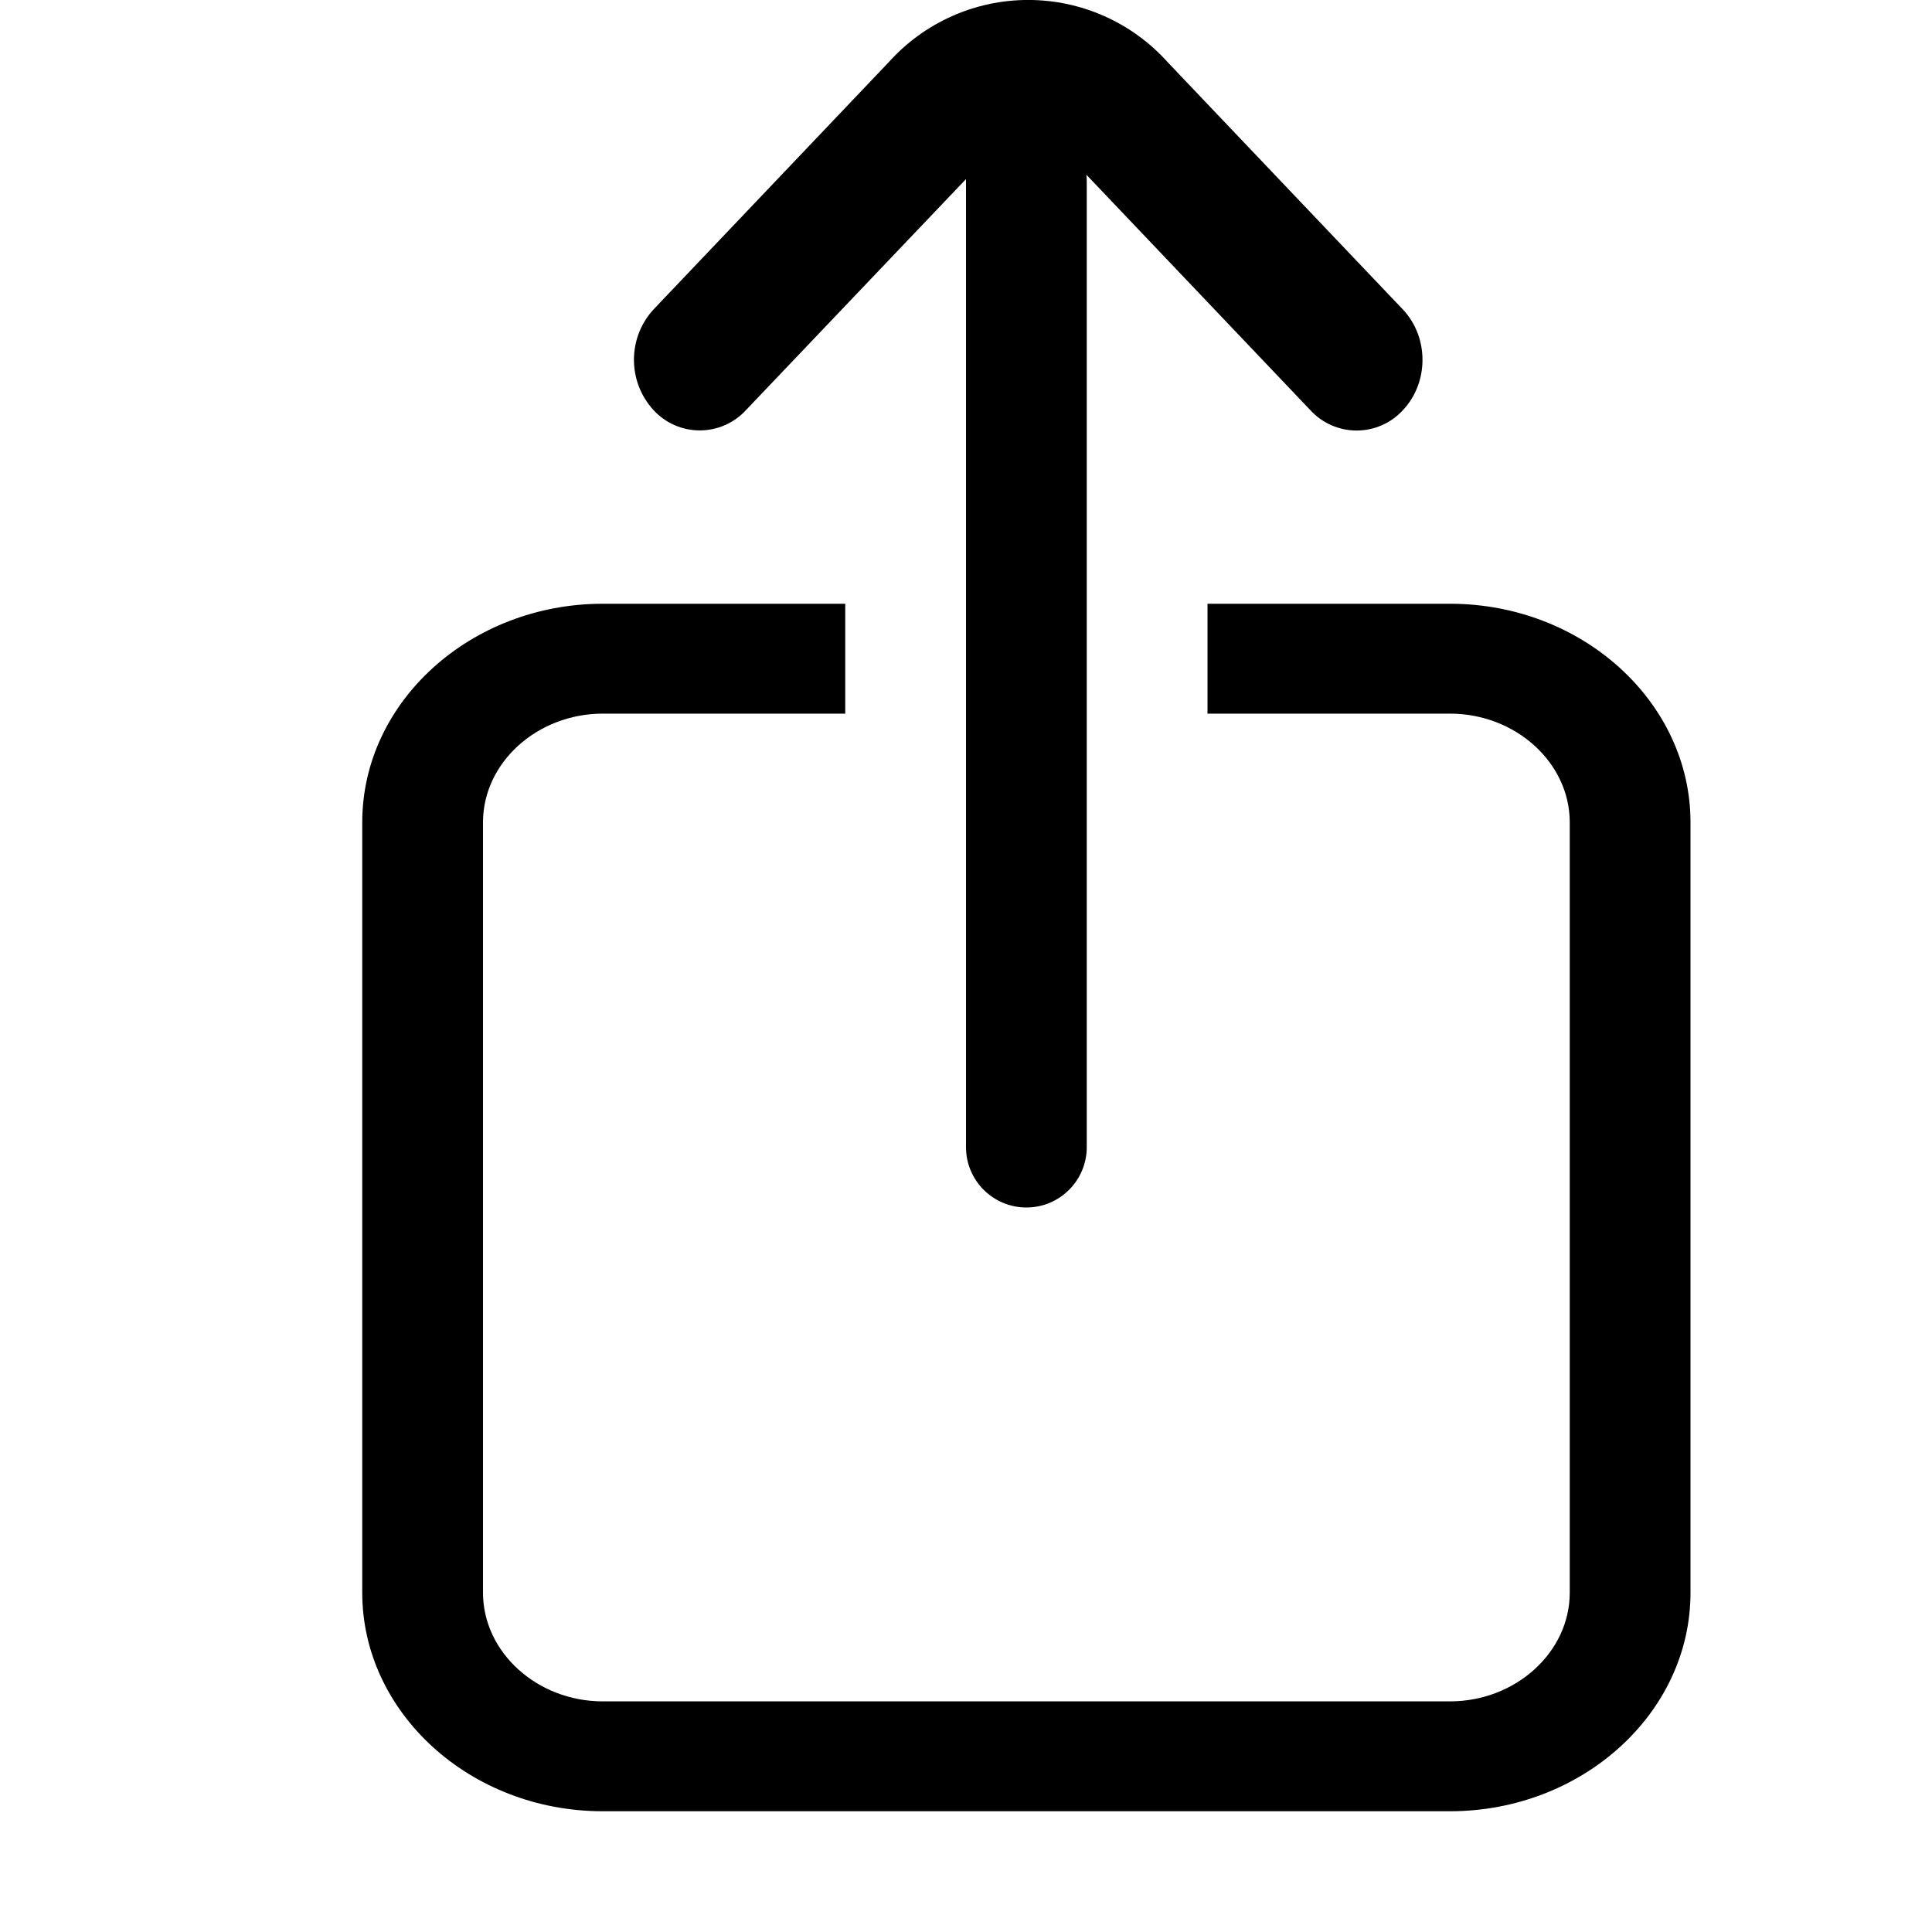
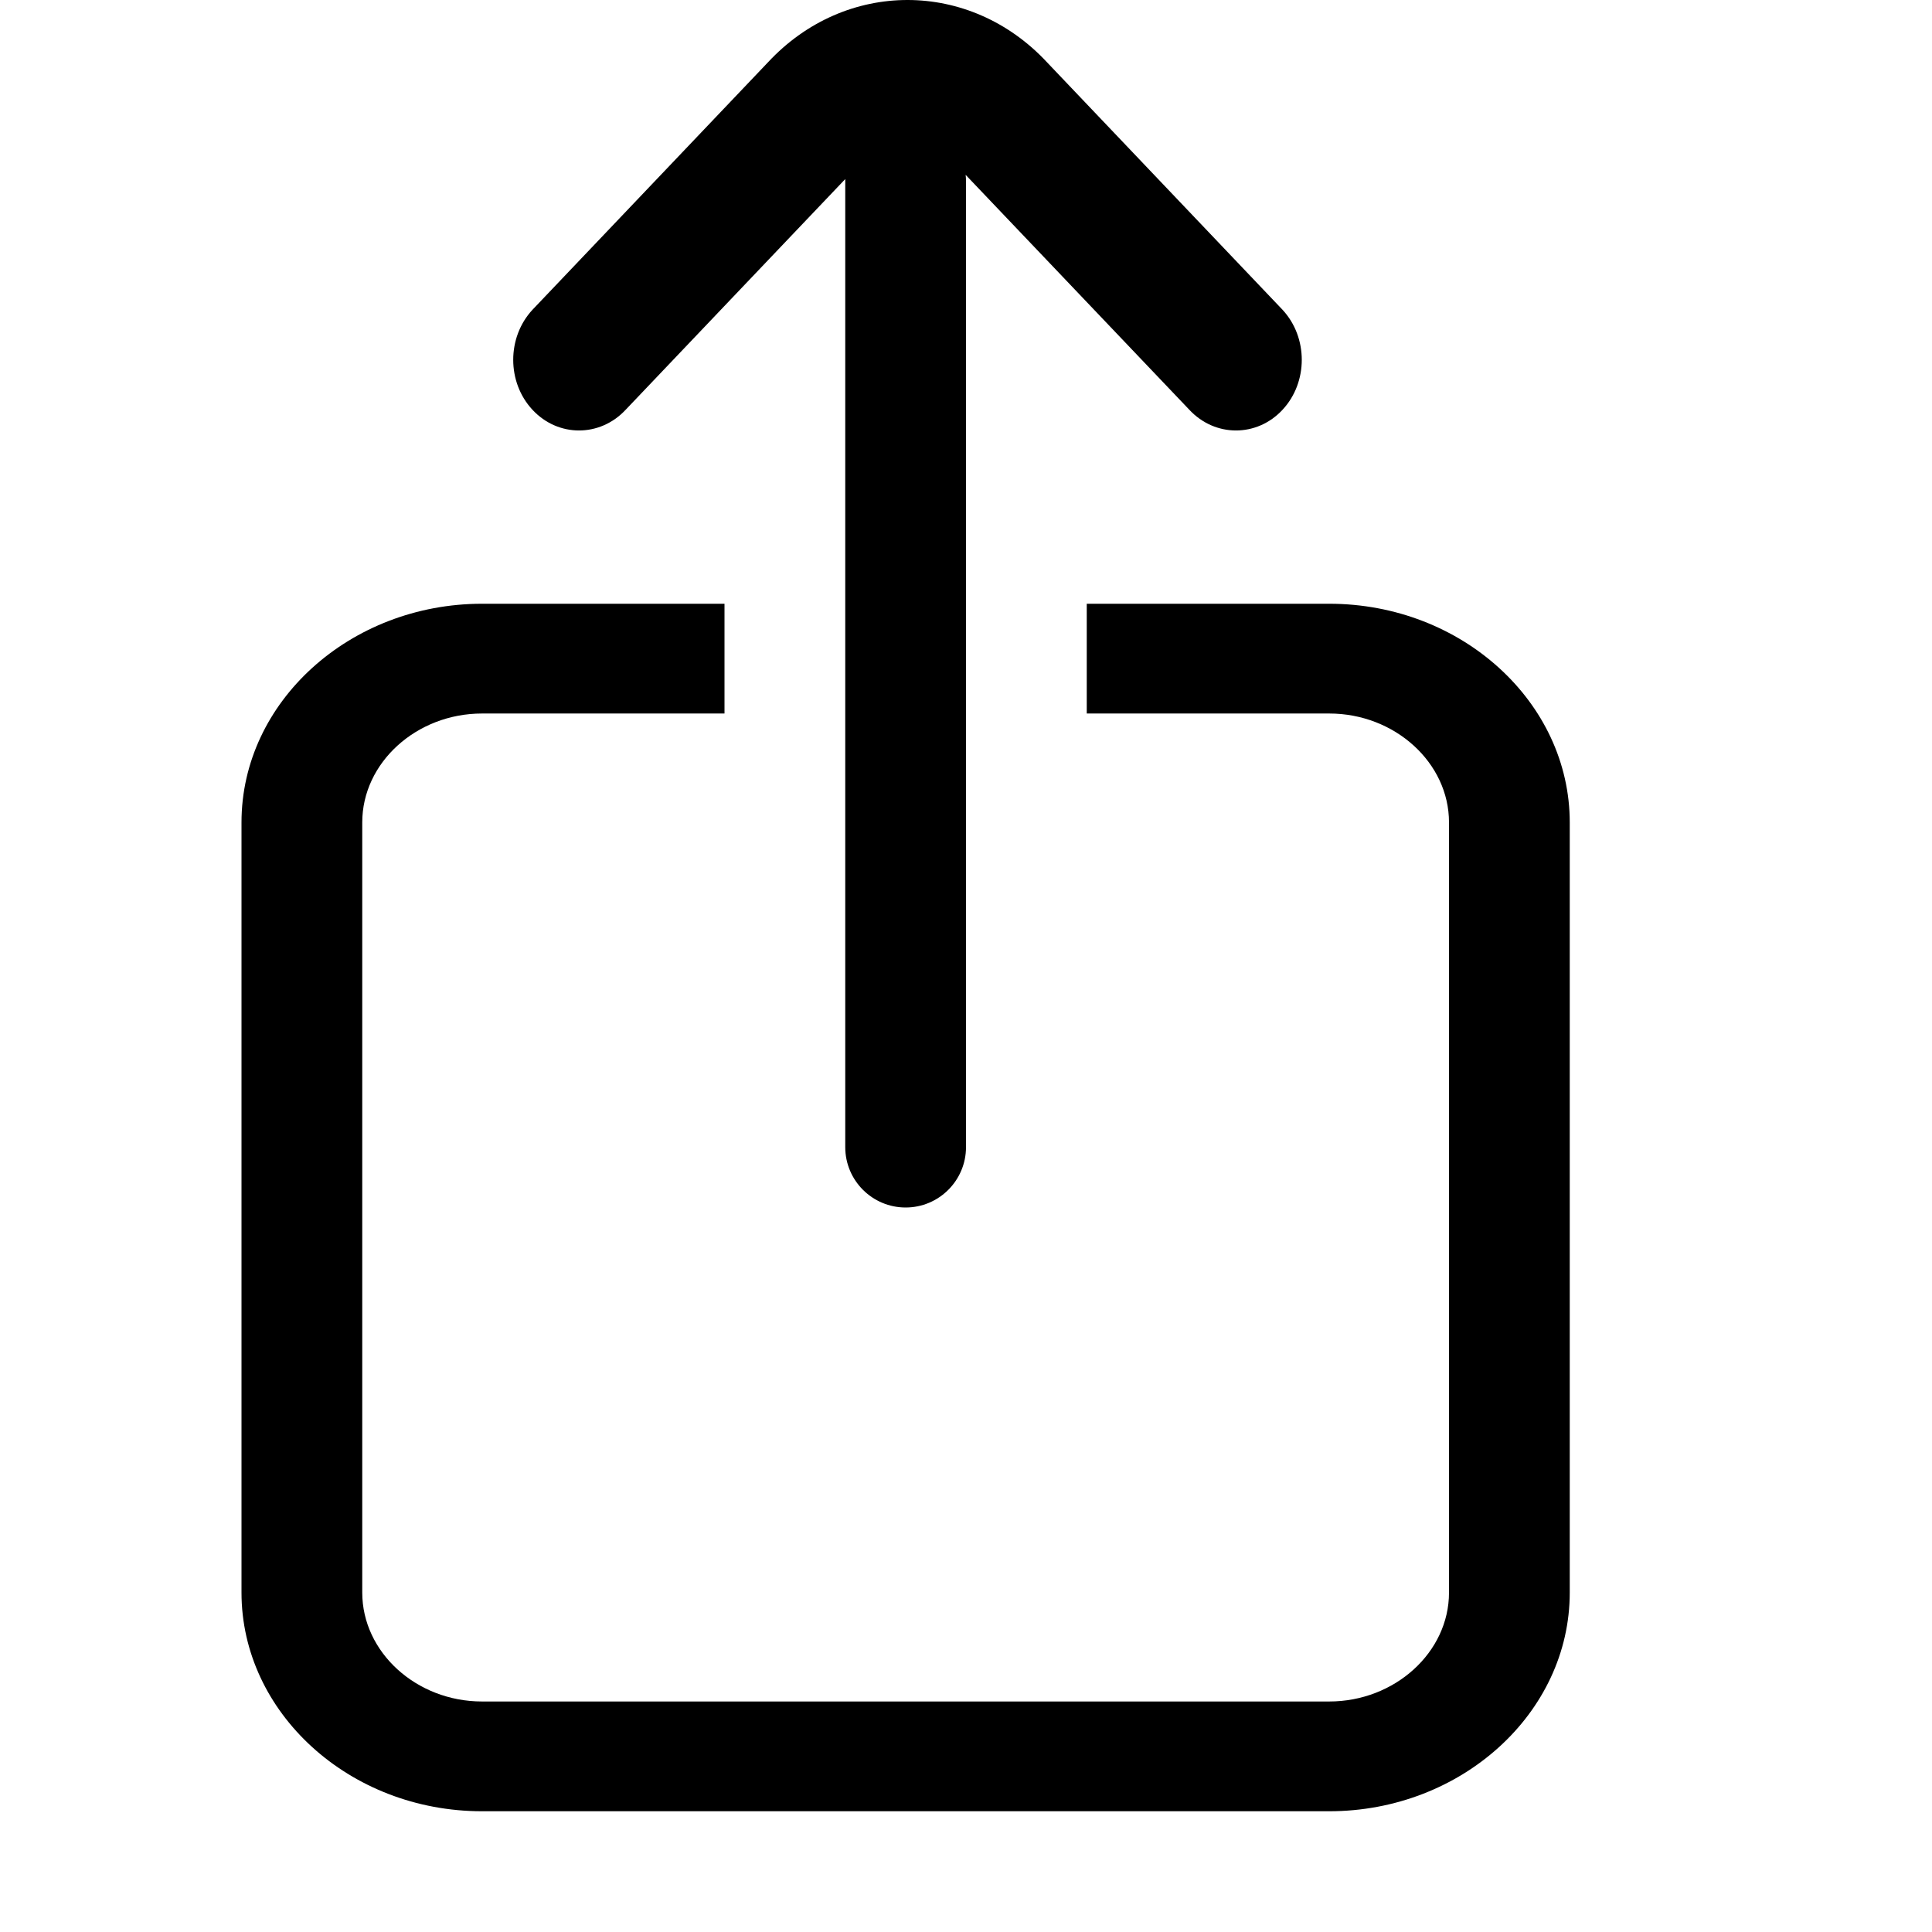
<svg xmlns="http://www.w3.org/2000/svg" width="16" height="16" viewBox="0 0 16 16">
-   <path d="M4 6.81v6.38c0 .493.448.9.992.9h7.016c.543 0 .992-.406.992-.9V6.81c0-.493-.448-.9-.992-.9H4.992c-.543 0-.992.406-.992.9zM7 5v.91h3V5h2.008C13.108 5 14 5.818 14 6.81v6.38c0 1-.9 1.81-1.992 1.81H4.992C3.892 15 3 14.182 3 13.19V6.81C3 5.81 3.9 5 4.992 5H7zm1.997-3.552A.506.506 0 0 1 9 1.5v8a.5.5 0 0 1-1 0v-8a.51.51 0 0 1 0-.017L6.18 3.394a.52.52 0 0 1-.77 0 .617.617 0 0 1 0-.829L7.36.515a1.552 1.552 0 0 1 2.31 0l1.95 2.05c.214.229.214.601 0 .83a.52.52 0 0 1-.77 0L8.997 1.447z" fill-rule="nonzero" />
+   <path d="M3,6.811 L3,13.189 C3,13.683 3.448,14.091 3.992,14.091 L11.008,14.091 C11.551,14.091 12,13.684 12,13.189 L12,6.811 C12,6.317 11.552,5.909 11.008,5.909 L3.992,5.909 C3.449,5.909 3,6.316 3,6.811 Z M6,5 L6,5.909 L9,5.909 L9,5 L11.008,5 C12.108,5 13,5.818 13,6.811 L13,13.189 C13,14.189 12.1,15 11.008,15 L3.992,15 C2.892,15 2,14.182 2,13.189 L2,6.811 C2,5.811 2.9,5 3.992,5 L6,5 Z M7.997,1.448 C7.999,1.465 8,1.483 8,1.5 L8,9.5 C8,9.776 7.776,10 7.5,10 C7.224,10 7,9.776 7,9.5 L7,1.5 C7,1.494 7,1.489 7,1.483 L5.181,3.394 C4.968,3.622 4.622,3.622 4.41,3.394 C4.197,3.166 4.197,2.794 4.41,2.565 L6.36,0.516 C7.001,-0.173 8.032,-0.171 8.671,0.516 L10.621,2.565 C10.834,2.794 10.834,3.166 10.621,3.394 C10.409,3.622 10.063,3.622 9.85,3.394 L7.997,1.448 Z" />
</svg>
